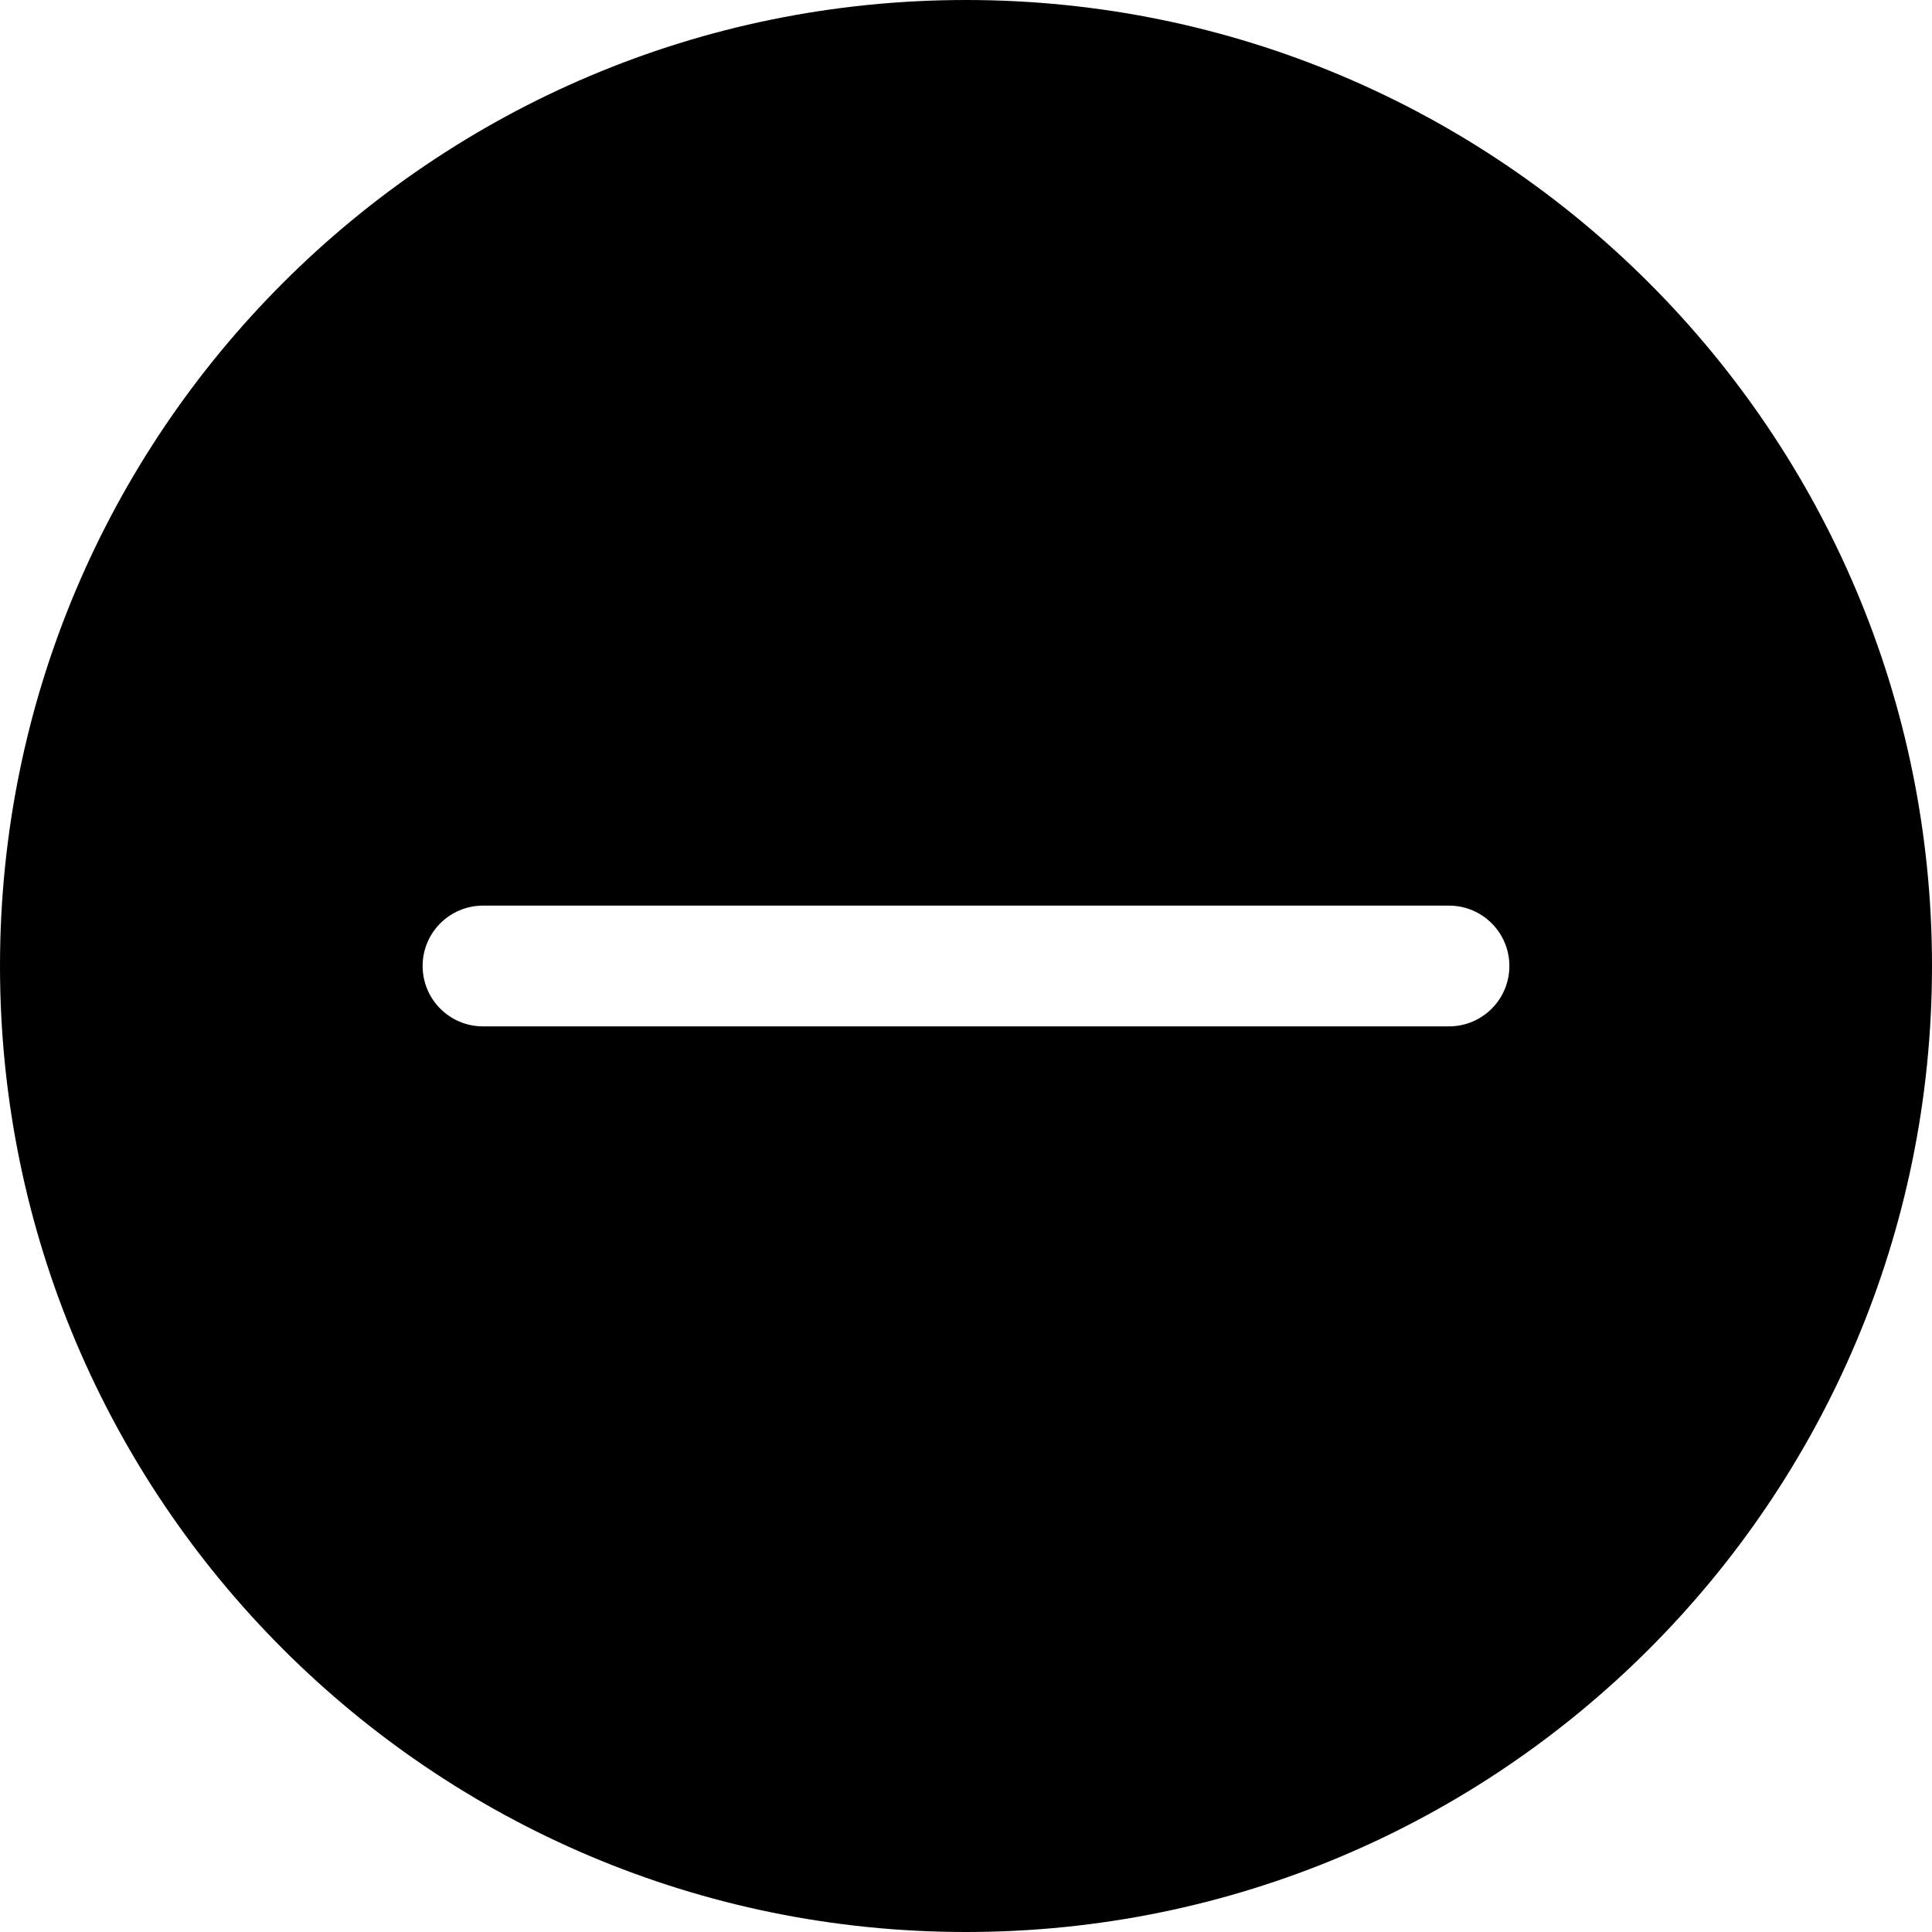
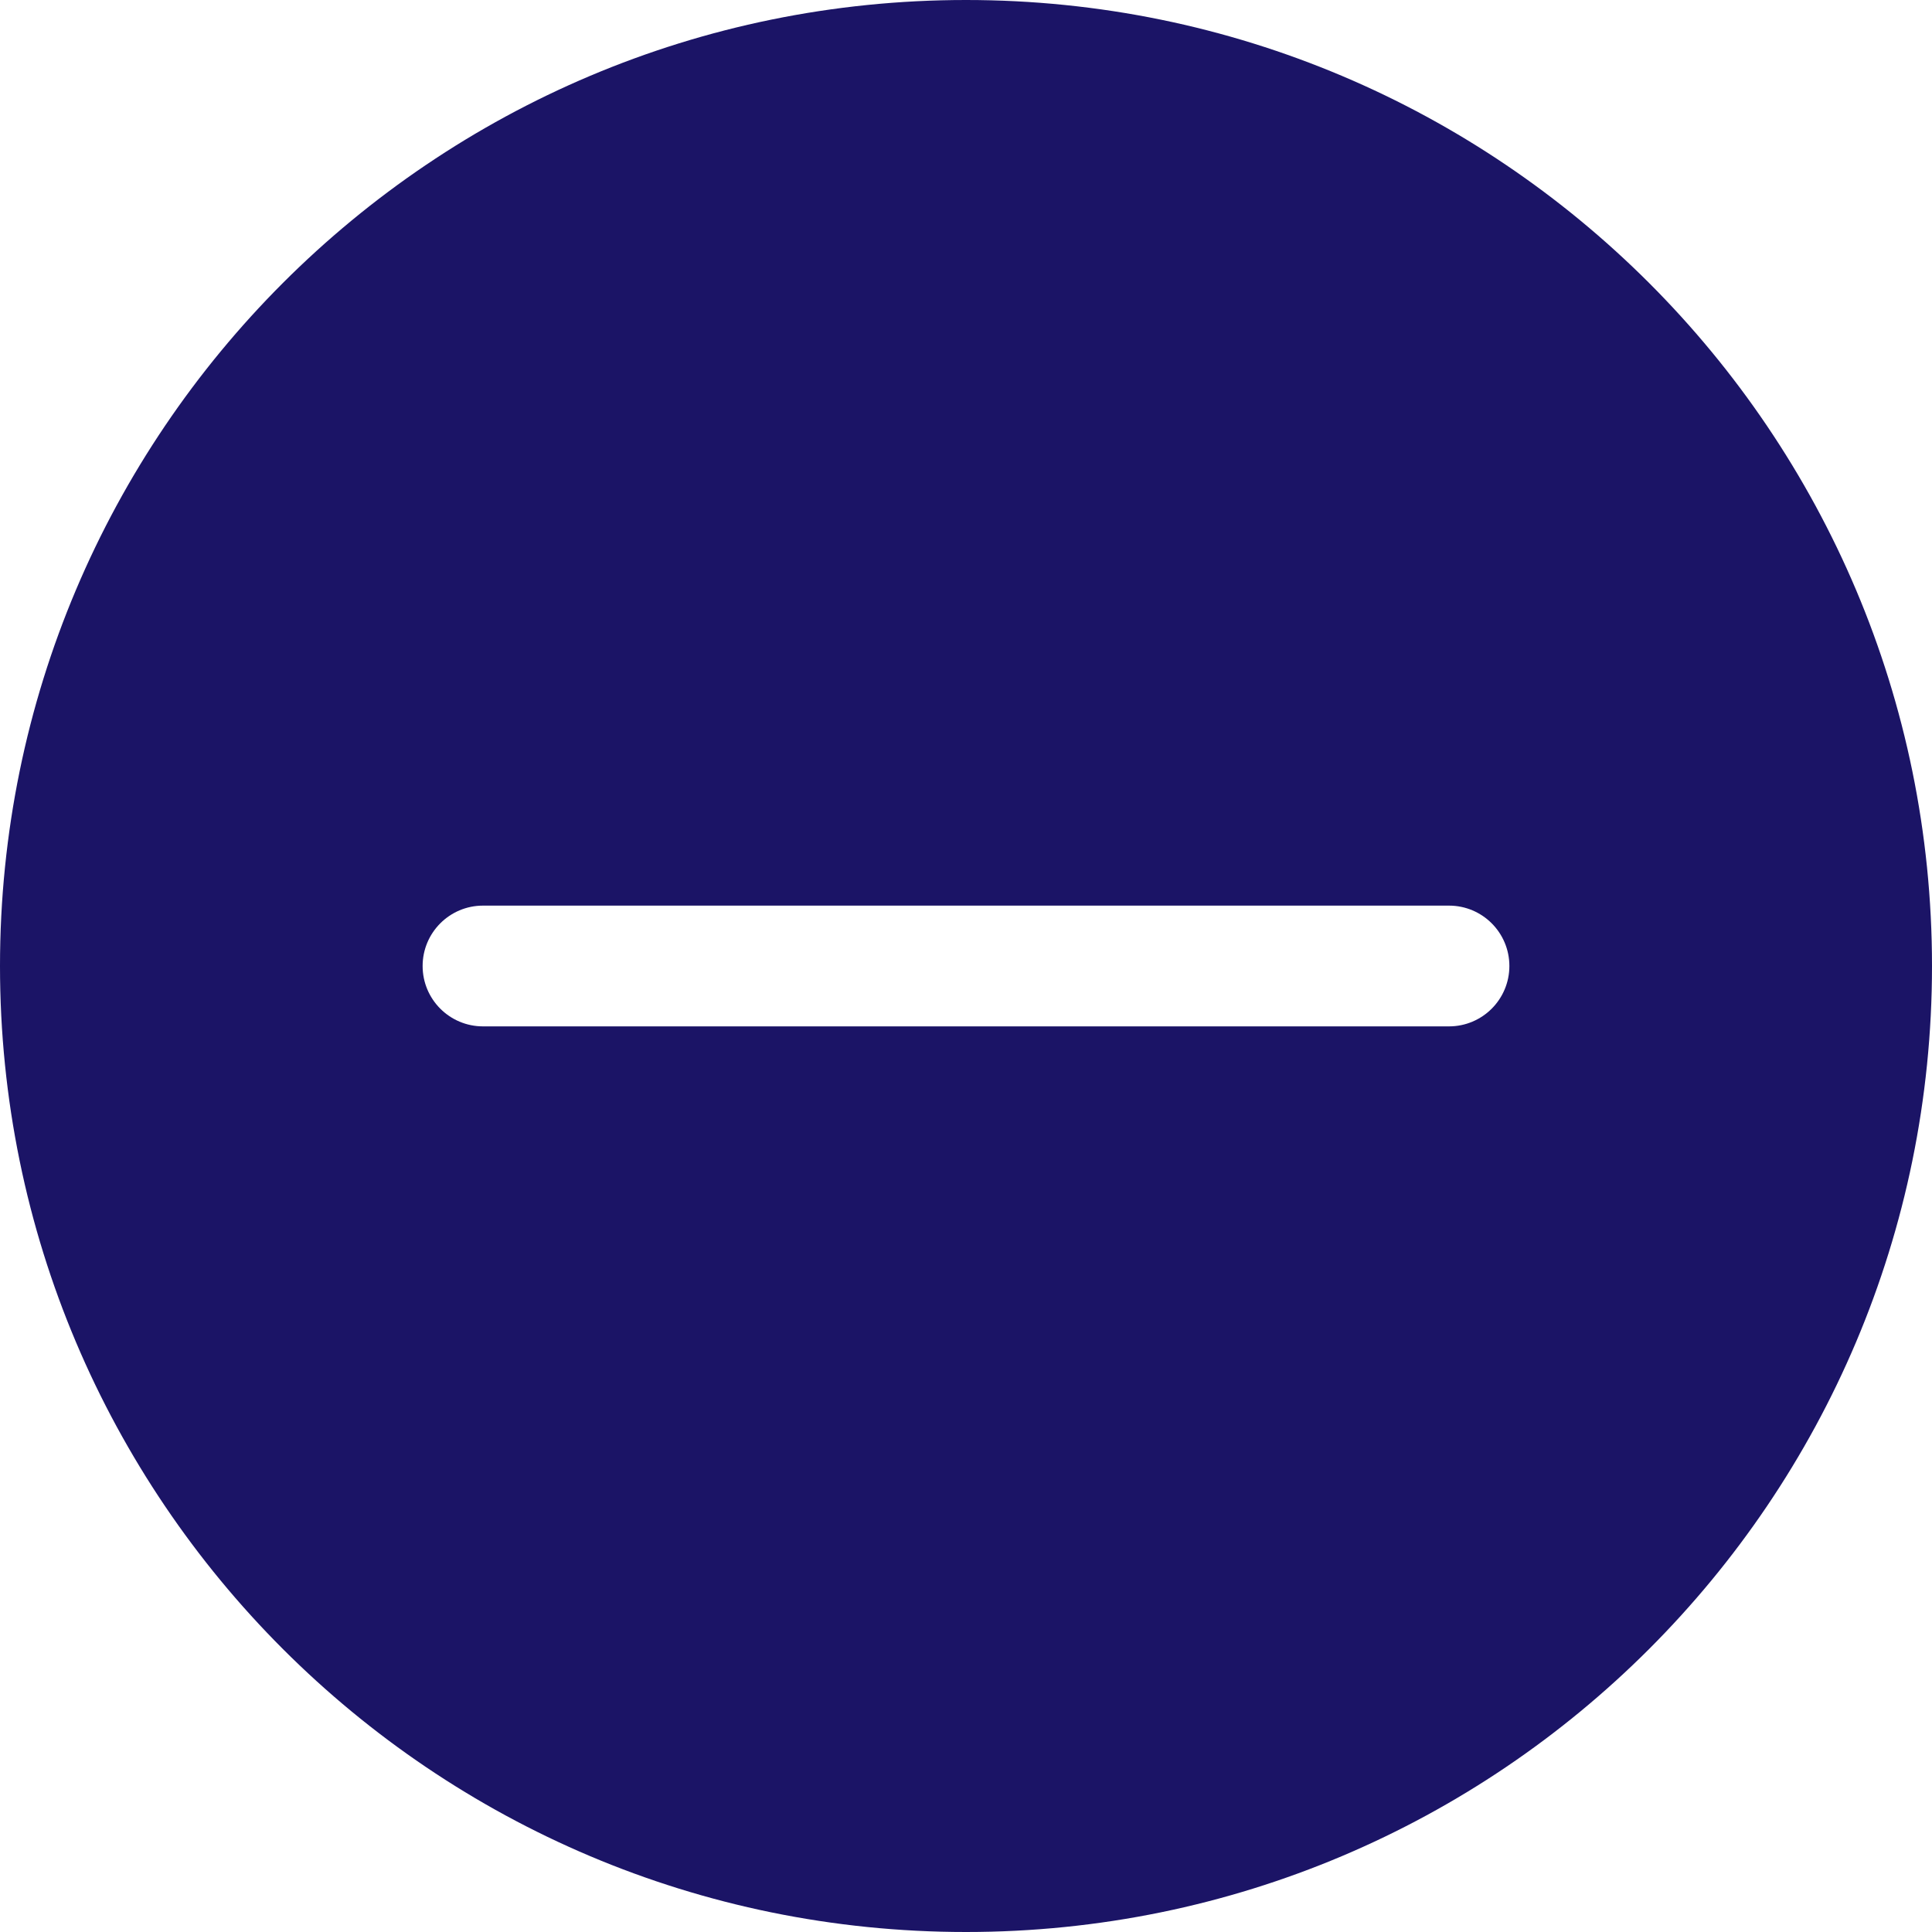
<svg xmlns="http://www.w3.org/2000/svg" viewBox="0 0 64 64" aria-labelledby="title" aria-describedby="desc" role="img" height="2em" width="2em">
-   <path data-name="layer1" d="M32 0a32 32 0 1 0 32 32A32 32 0 0 0 32 0zm16 34H16a2 2 0 0 1 0-4h32a2 2 0 0 1 0 4z" fill="black" />
+   <path data-name="layer1" d="M32 0a32 32 0 1 0 32 32A32 32 0 0 0 32 0zm16 34H16a2 2 0 0 1 0-4h32a2 2 0 0 1 0 4z" fill="hsl(245, 67%, 24%)" />
</svg>
